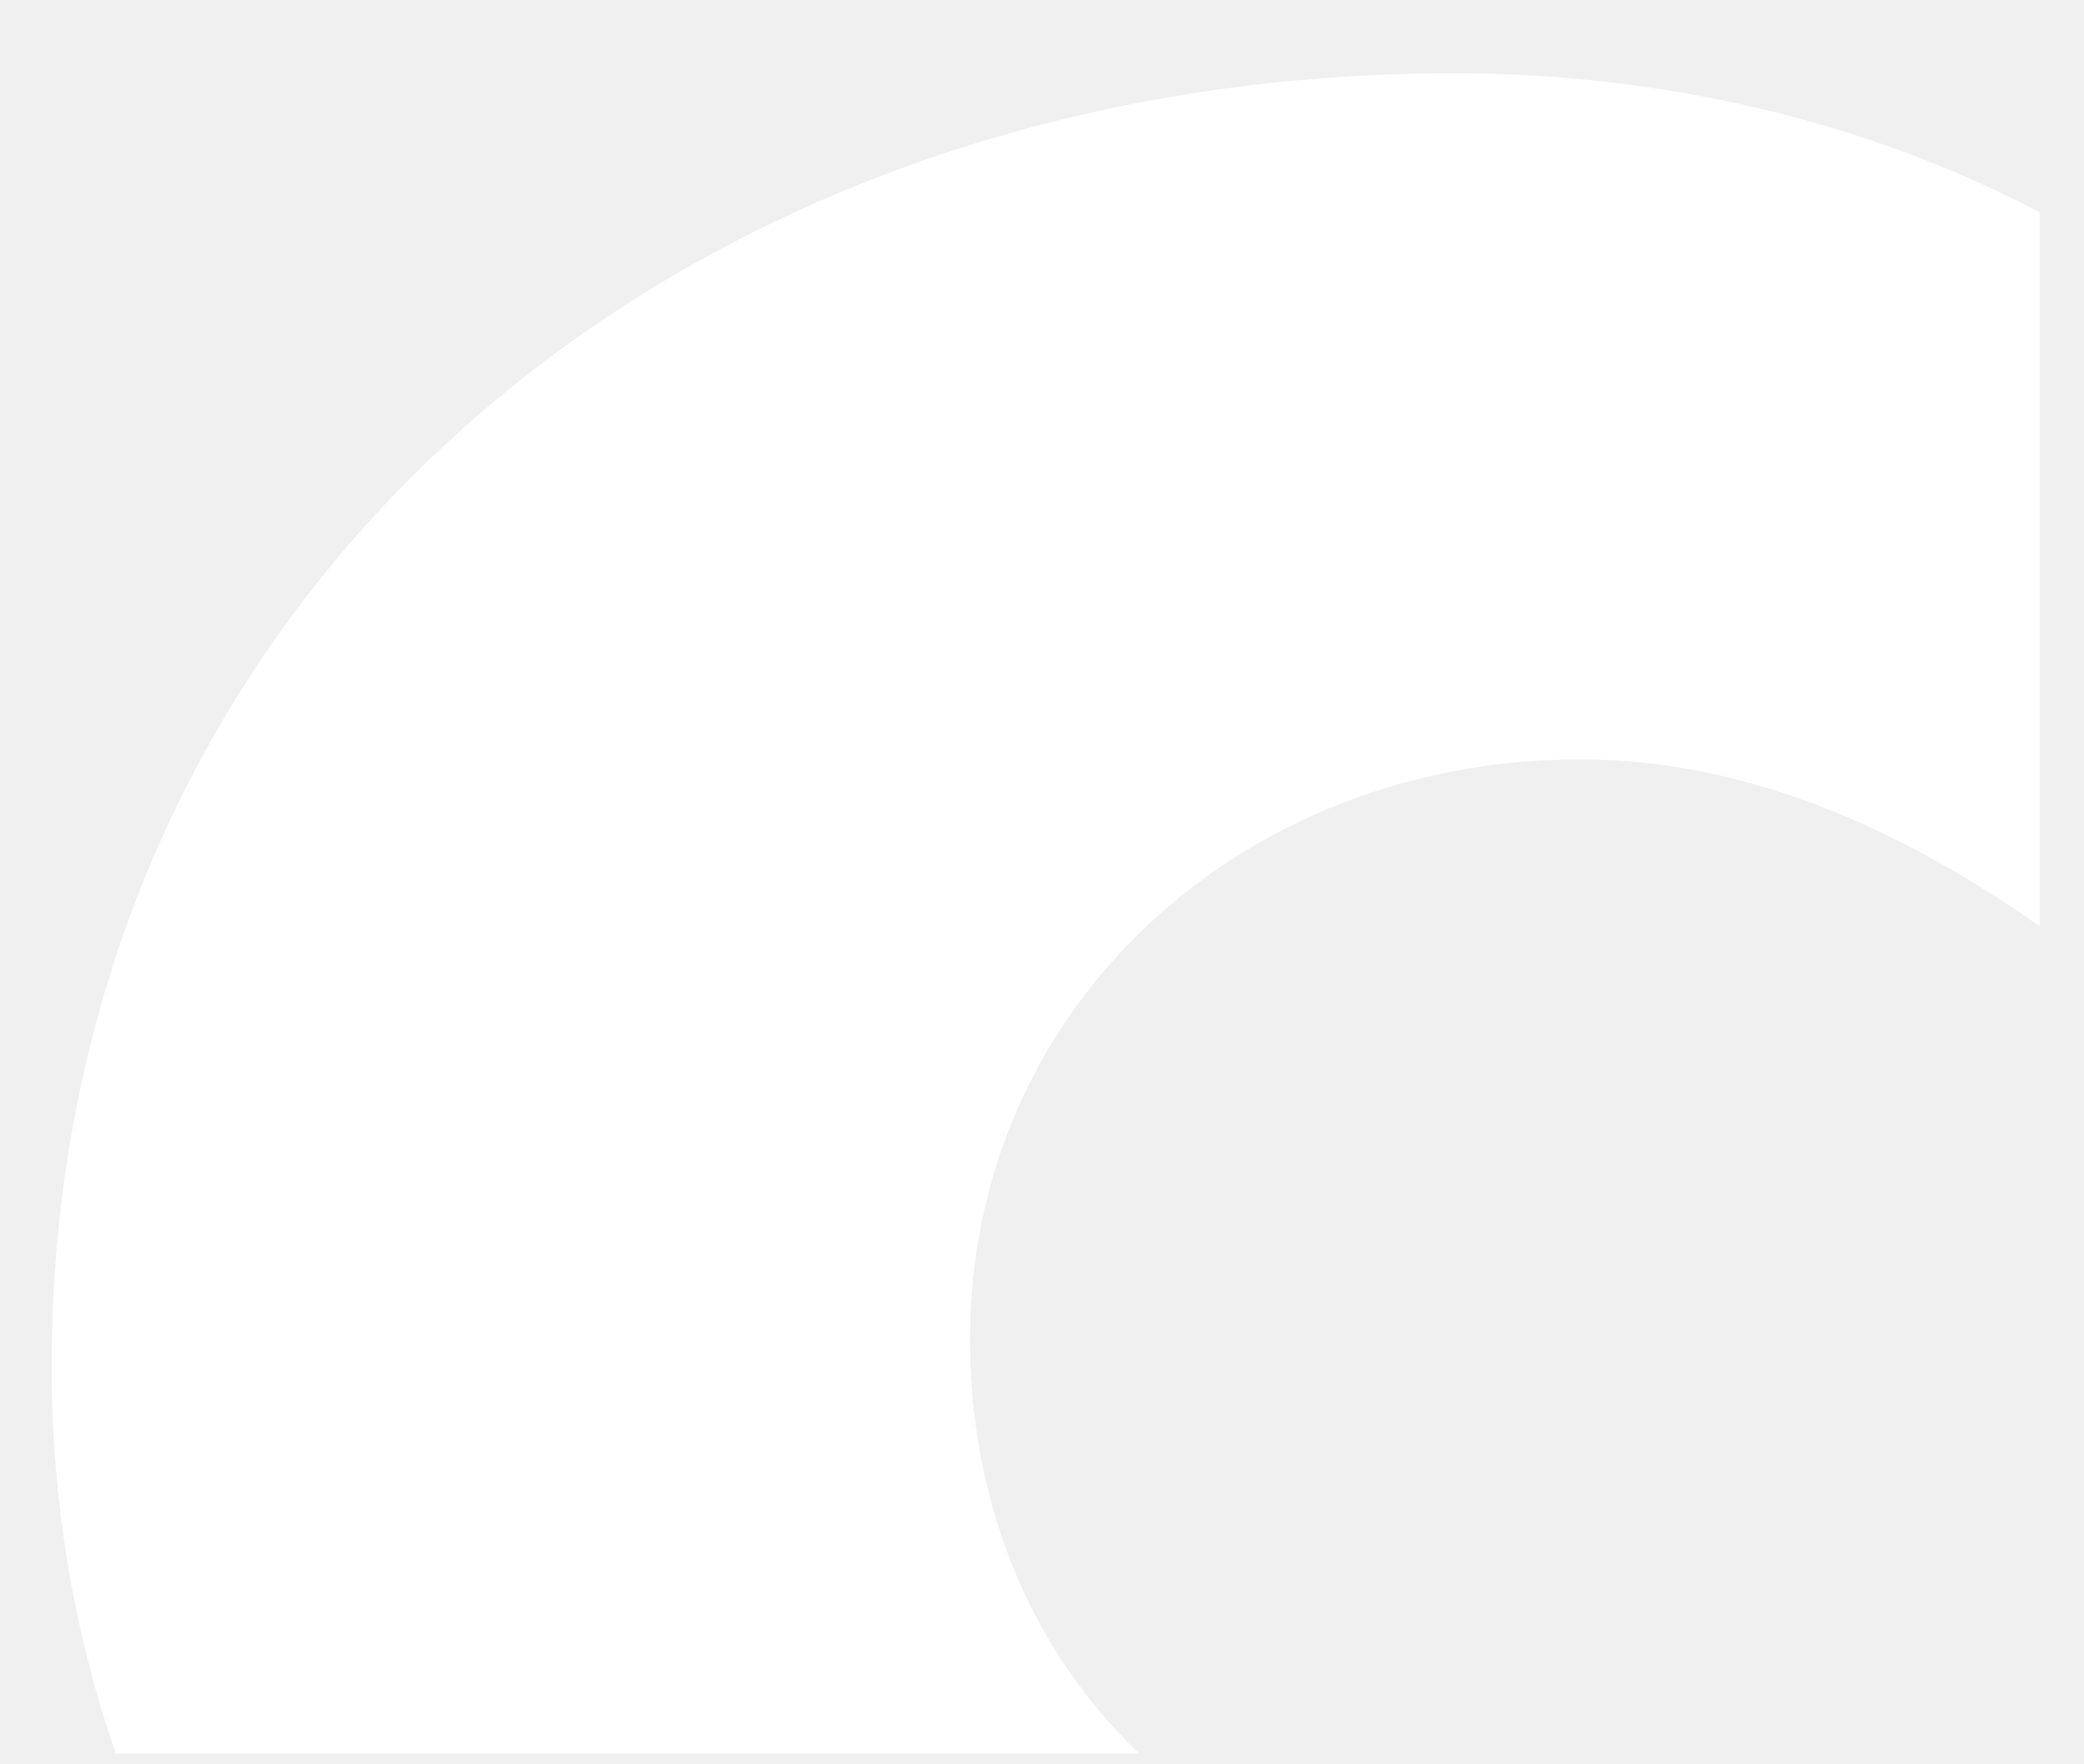
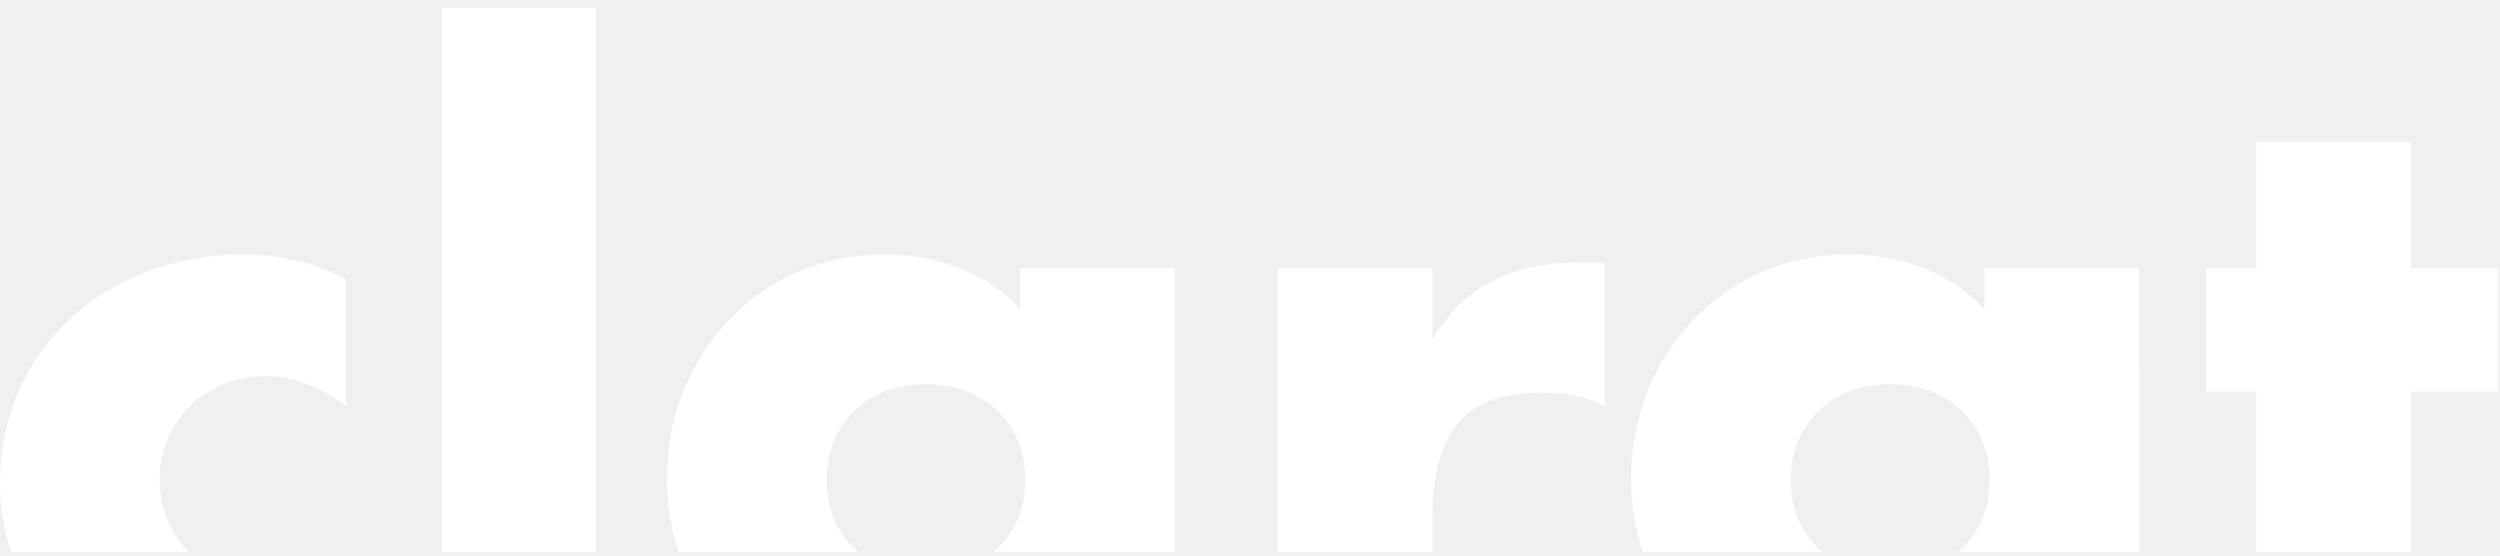
- <svg xmlns="http://www.w3.org/2000/svg" width="26px" height="22px" viewBox="0 0 26 22" version="1.1">
-   <defs />
-   <g id="Mobile" stroke="none" stroke-width="1" fill="none" fill-rule="evenodd">
-     <g id="Mobile-Portrait-Folge-ausgeklappt" transform="translate(-17, -21)" fill="#FFFFFF">
-       <g id="Logo" transform="translate(17.64486, 4)">
-         <path d="M0.799,38.876 C0.281,37.374 0,35.755 0,34.048 C0,24.507 7.678,17.914 17.49,17.914 C20.049,17.914 22.609,18.493 24.802,19.649 L24.802,28.555 C23.157,27.398 21.207,26.473 19.074,26.473 C14.808,26.473 11.457,29.596 11.457,33.701 C11.457,35.801 12.234,37.595 13.567,38.877 L0.799,38.876" id="Fill-1" />
-       </g>
+ <svg xmlns="http://www.w3.org/2000/svg" xmlns:xlink="http://www.w3.org/1999/xlink" width="90px" height="20px" viewBox="0 0 90 20" version="1.1">
+   <defs>
+     <path id="path-1" d="M0,0.29 L89.944,0.29 L89.944,19.875 L0,19.875" />
+   </defs>
+   <g id="Page-1" stroke="none" stroke-width="1" fill="none" fill-rule="evenodd">
+     <g id="Logo">
+       <mask id="mask-2" fill="white">
+         <use xlink:href="#path-1" />
+       </mask>
+       <g id="Clip-2" />
+       <path d="M0.401,19.88 C0.141,19.112 0,18.284 0,17.411 C0,12.532 3.853,9.161 8.777,9.161 C10.062,9.161 11.346,9.457 12.447,10.048 L12.447,14.602 C11.621,14.011 10.643,13.538 9.572,13.538 C7.432,13.538 5.75,15.134 5.75,17.234 C5.75,18.308 6.14,19.225 6.808,19.881 L0.401,19.88" id="Fill-1" fill="#FFFFFF" mask="url(#mask-2)" />
+       <path d="M15.903,19.88 L15.903,0.29 L21.469,0.29 L21.469,19.88 L15.903,19.88" id="Fill-3" fill="#FFFFFF" mask="url(#mask-2)" />
+       <path d="M35.756,19.881 C36.506,19.264 36.913,18.332 36.913,17.263 C36.913,15.4 35.598,13.833 33.335,13.833 C31.072,13.833 29.757,15.4 29.757,17.263 C29.757,18.331 30.162,19.262 30.914,19.881 L24.43,19.88 C24.153,19.042 24.007,18.151 24.007,17.234 C24.007,12.887 27.218,9.161 31.867,9.161 C33.671,9.161 35.567,9.811 36.73,11.142 L36.73,9.664 L42.296,9.664 L42.296,19.88 L35.756,19.881" id="Fill-4" fill="#FFFFFF" mask="url(#mask-2)" />
+       <path d="M45.996,19.881 L45.996,9.664 L51.562,9.664 L51.562,12.148 L51.624,12.148 C52.694,10.285 54.529,9.457 56.7,9.457 L57.771,9.457 L57.771,14.632 C57.006,14.218 56.272,14.129 55.416,14.129 C52.327,14.129 51.562,16.11 51.562,18.712 L51.562,19.881 L45.996,19.881" id="Fill-5" fill="#FFFFFF" mask="url(#mask-2)" />
+       <path d="M70.469,19.882 C71.221,19.262 71.625,18.331 71.625,17.263 C71.625,15.4 70.31,13.833 68.046,13.833 C65.783,13.833 64.468,15.4 64.468,17.263 C64.468,18.331 64.874,19.262 65.622,19.882 L59.138,19.881 C58.864,19.042 58.719,18.151 58.719,17.234 C58.719,12.887 61.93,9.161 66.578,9.161 C68.383,9.161 70.279,9.811 71.441,11.142 L71.441,9.664 L77.007,9.664 L77.009,19.881 L70.469,19.882" id="Fill-6" fill="#FFFFFF" mask="url(#mask-2)" />
+       <path d="M81.228,19.881 L81.228,14.099 L79.423,14.099 L79.423,9.664 L81.228,9.664 L81.228,5.11 L86.794,5.11 L86.794,9.664 L89.944,9.664 L89.944,14.099 L86.794,14.099 L86.794,19.881 L81.228,19.881" id="Fill-7" fill="#FFFFFF" mask="url(#mask-2)" />
    </g>
  </g>
</svg>
